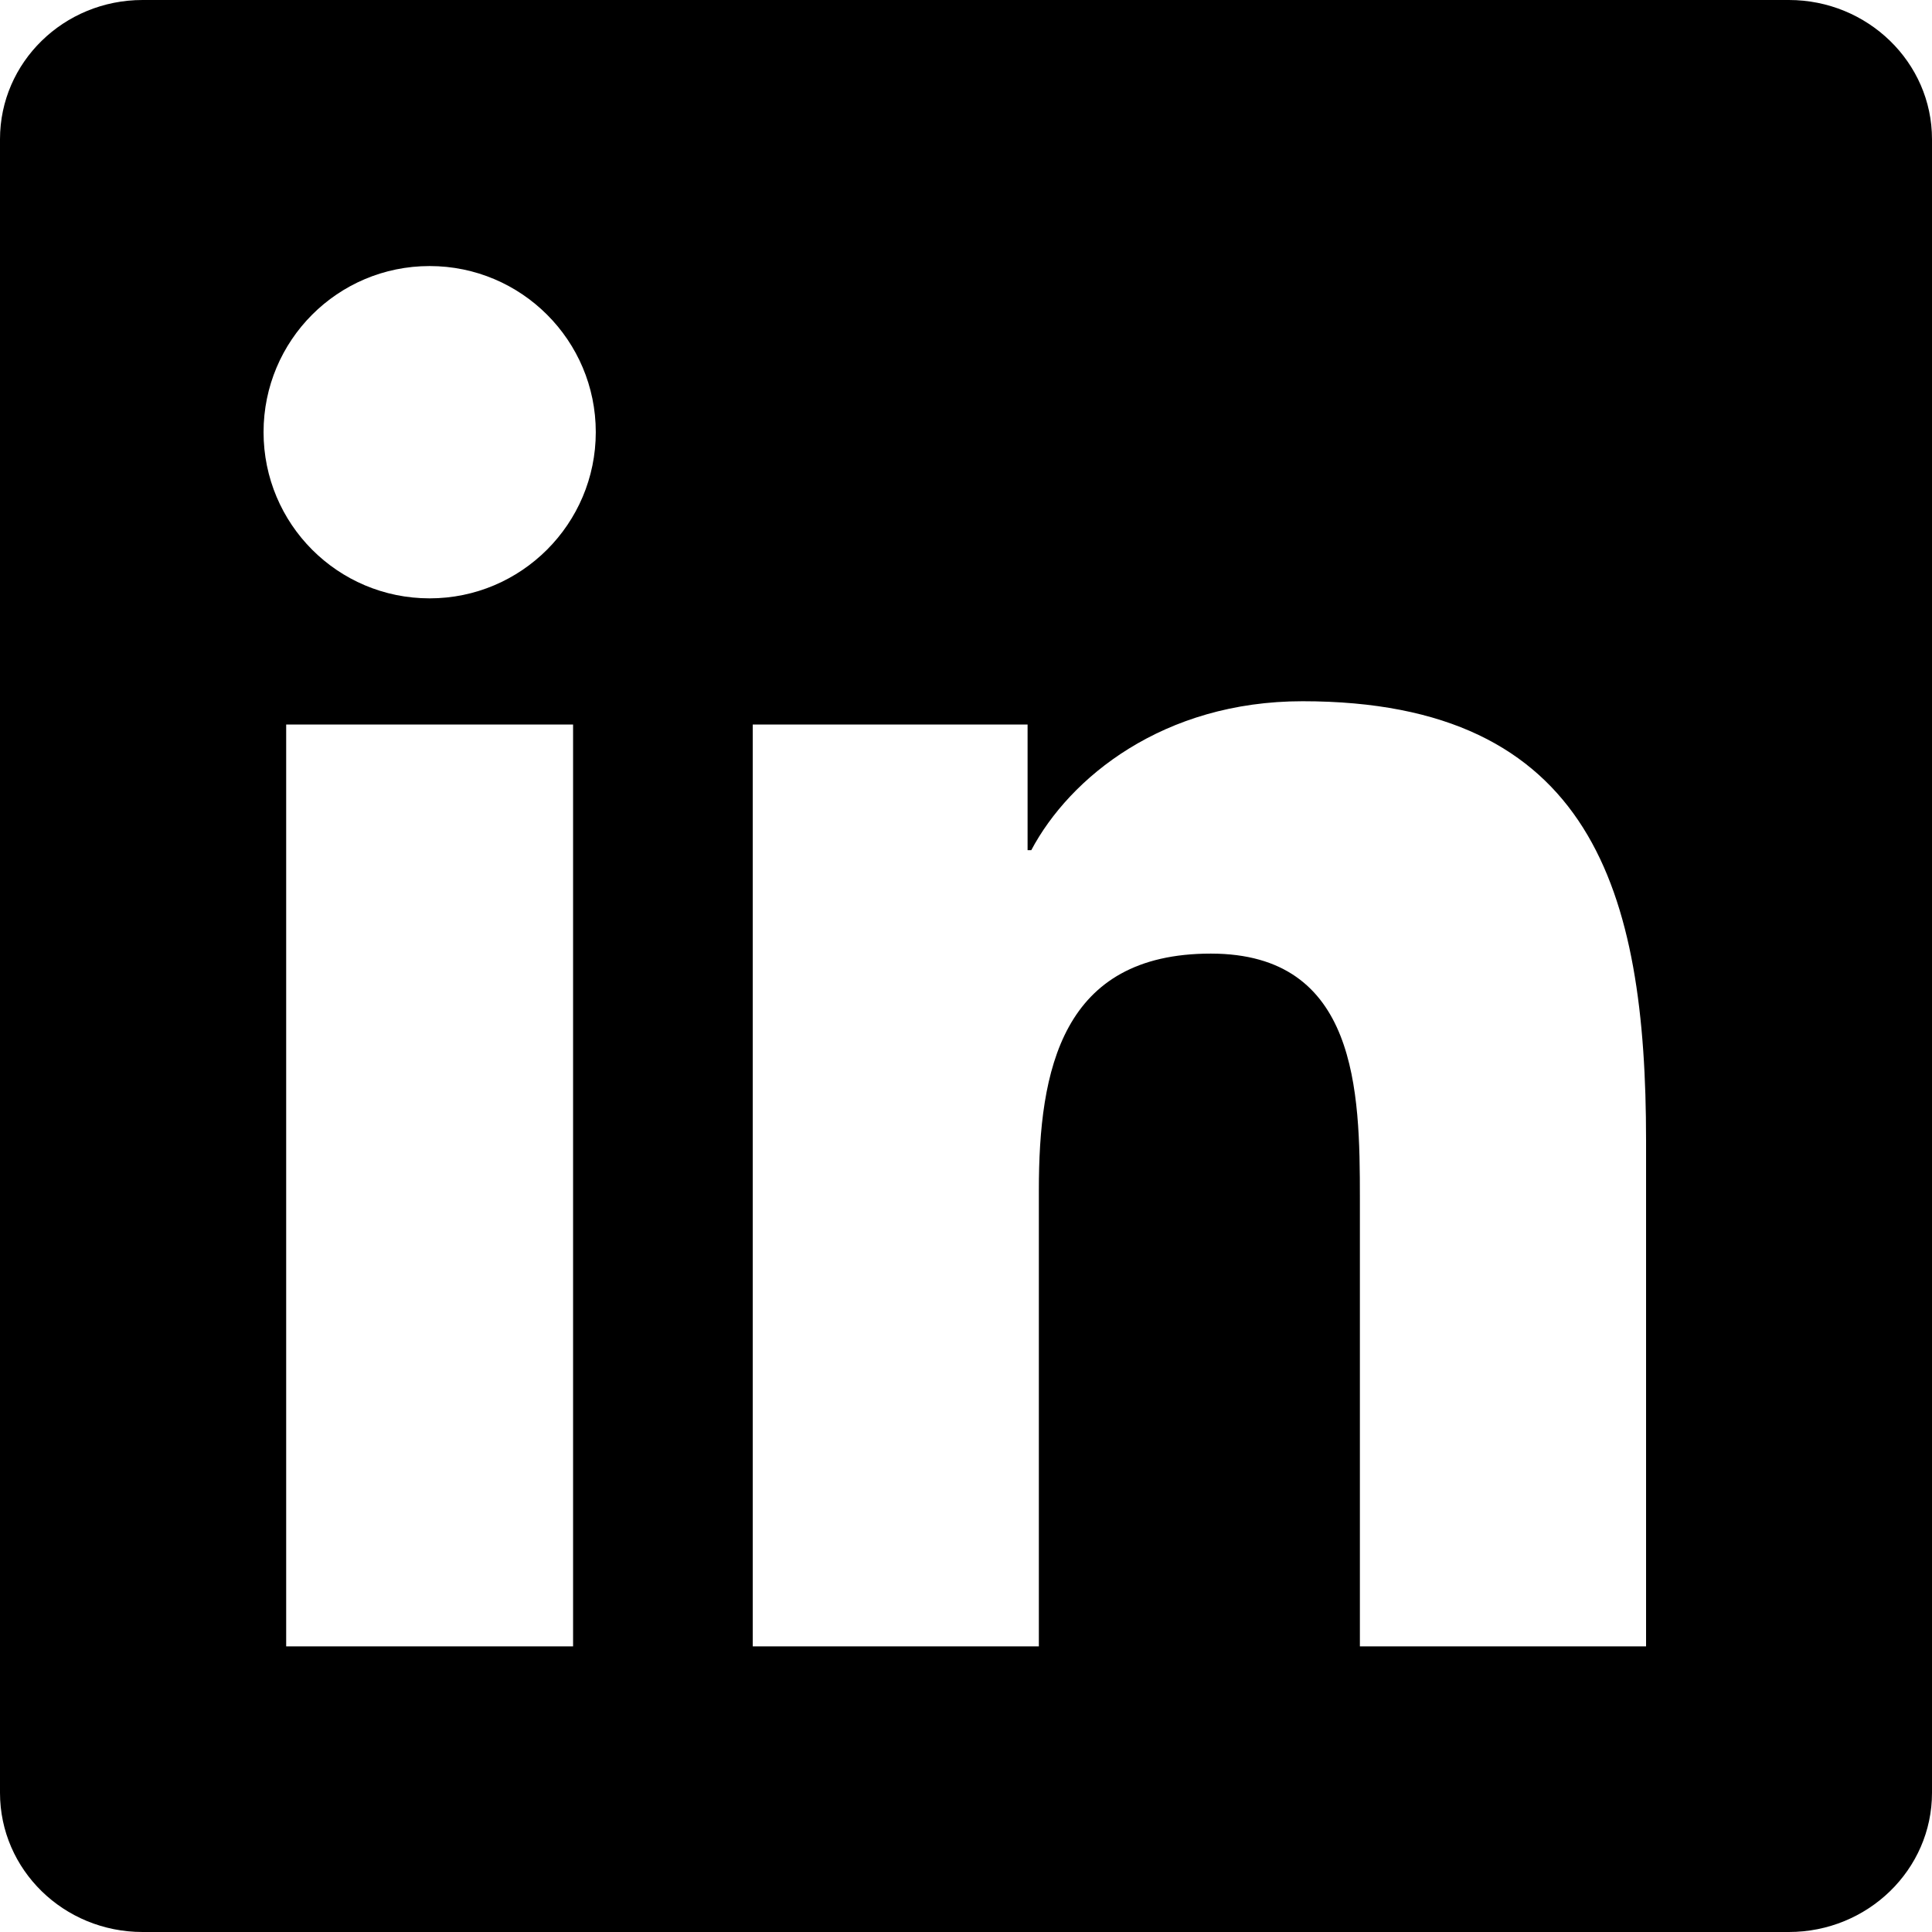
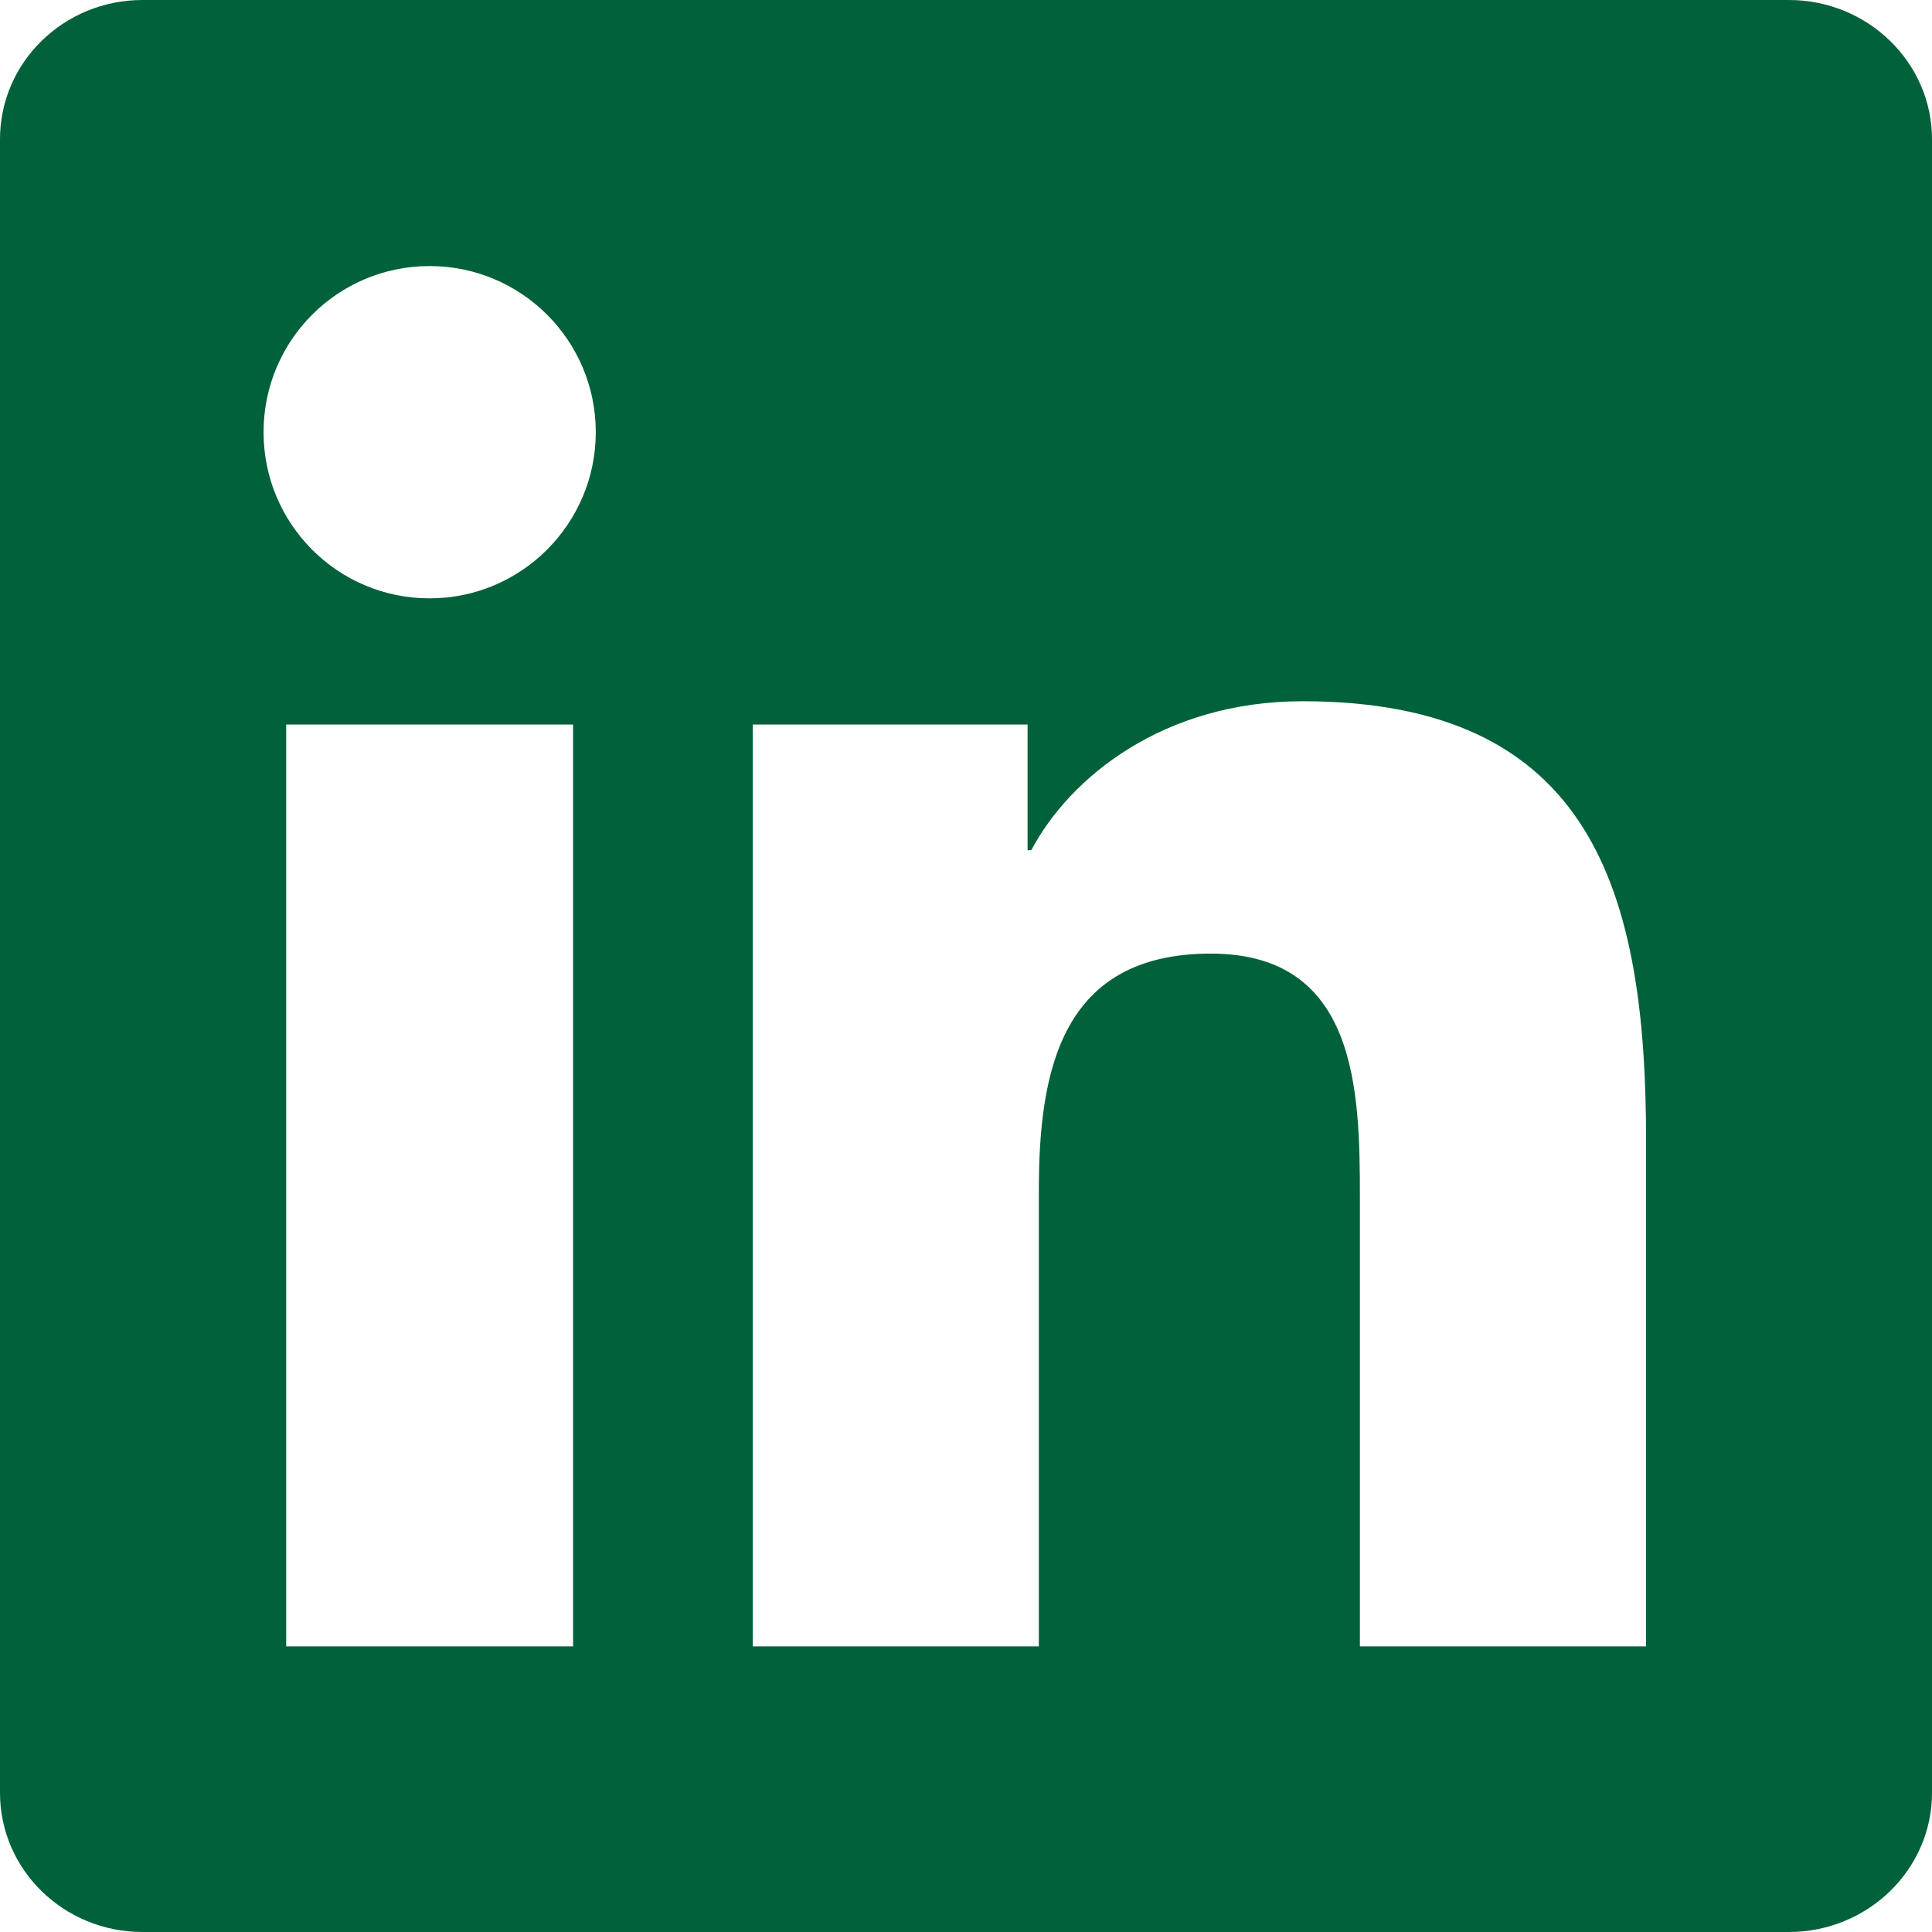
- <svg xmlns="http://www.w3.org/2000/svg" role="img" viewBox="0 0 24 24">
+ <svg xmlns="http://www.w3.org/2000/svg" role="img" viewBox="0 0 24 24" fill="#00613a">
  <path d="M20.447 20.452h-3.554v-5.569c0-1.328-.027-3.037-1.852-3.037-1.853 0-2.136 1.445-2.136 2.939v5.667H9.351V9h3.414v1.561h.046c.477-.9 1.637-1.85 3.37-1.85 3.601 0 4.267 2.37 4.267 5.455v6.286zM5.337 7.433c-1.144 0-2.063-.926-2.063-2.065 0-1.138.92-2.063 2.063-2.063 1.14 0 2.064.925 2.064 2.063 0 1.139-.925 2.065-2.064 2.065zm1.782 13.019H3.555V9h3.564v11.452zM22.225 0H1.771C.792 0 0 .774 0 1.729v20.542C0 23.227.792 24 1.771 24h20.451C23.2 24 24 23.227 24 22.271V1.729C24 .774 23.2 0 22.222 0h.003z" />
</svg>
